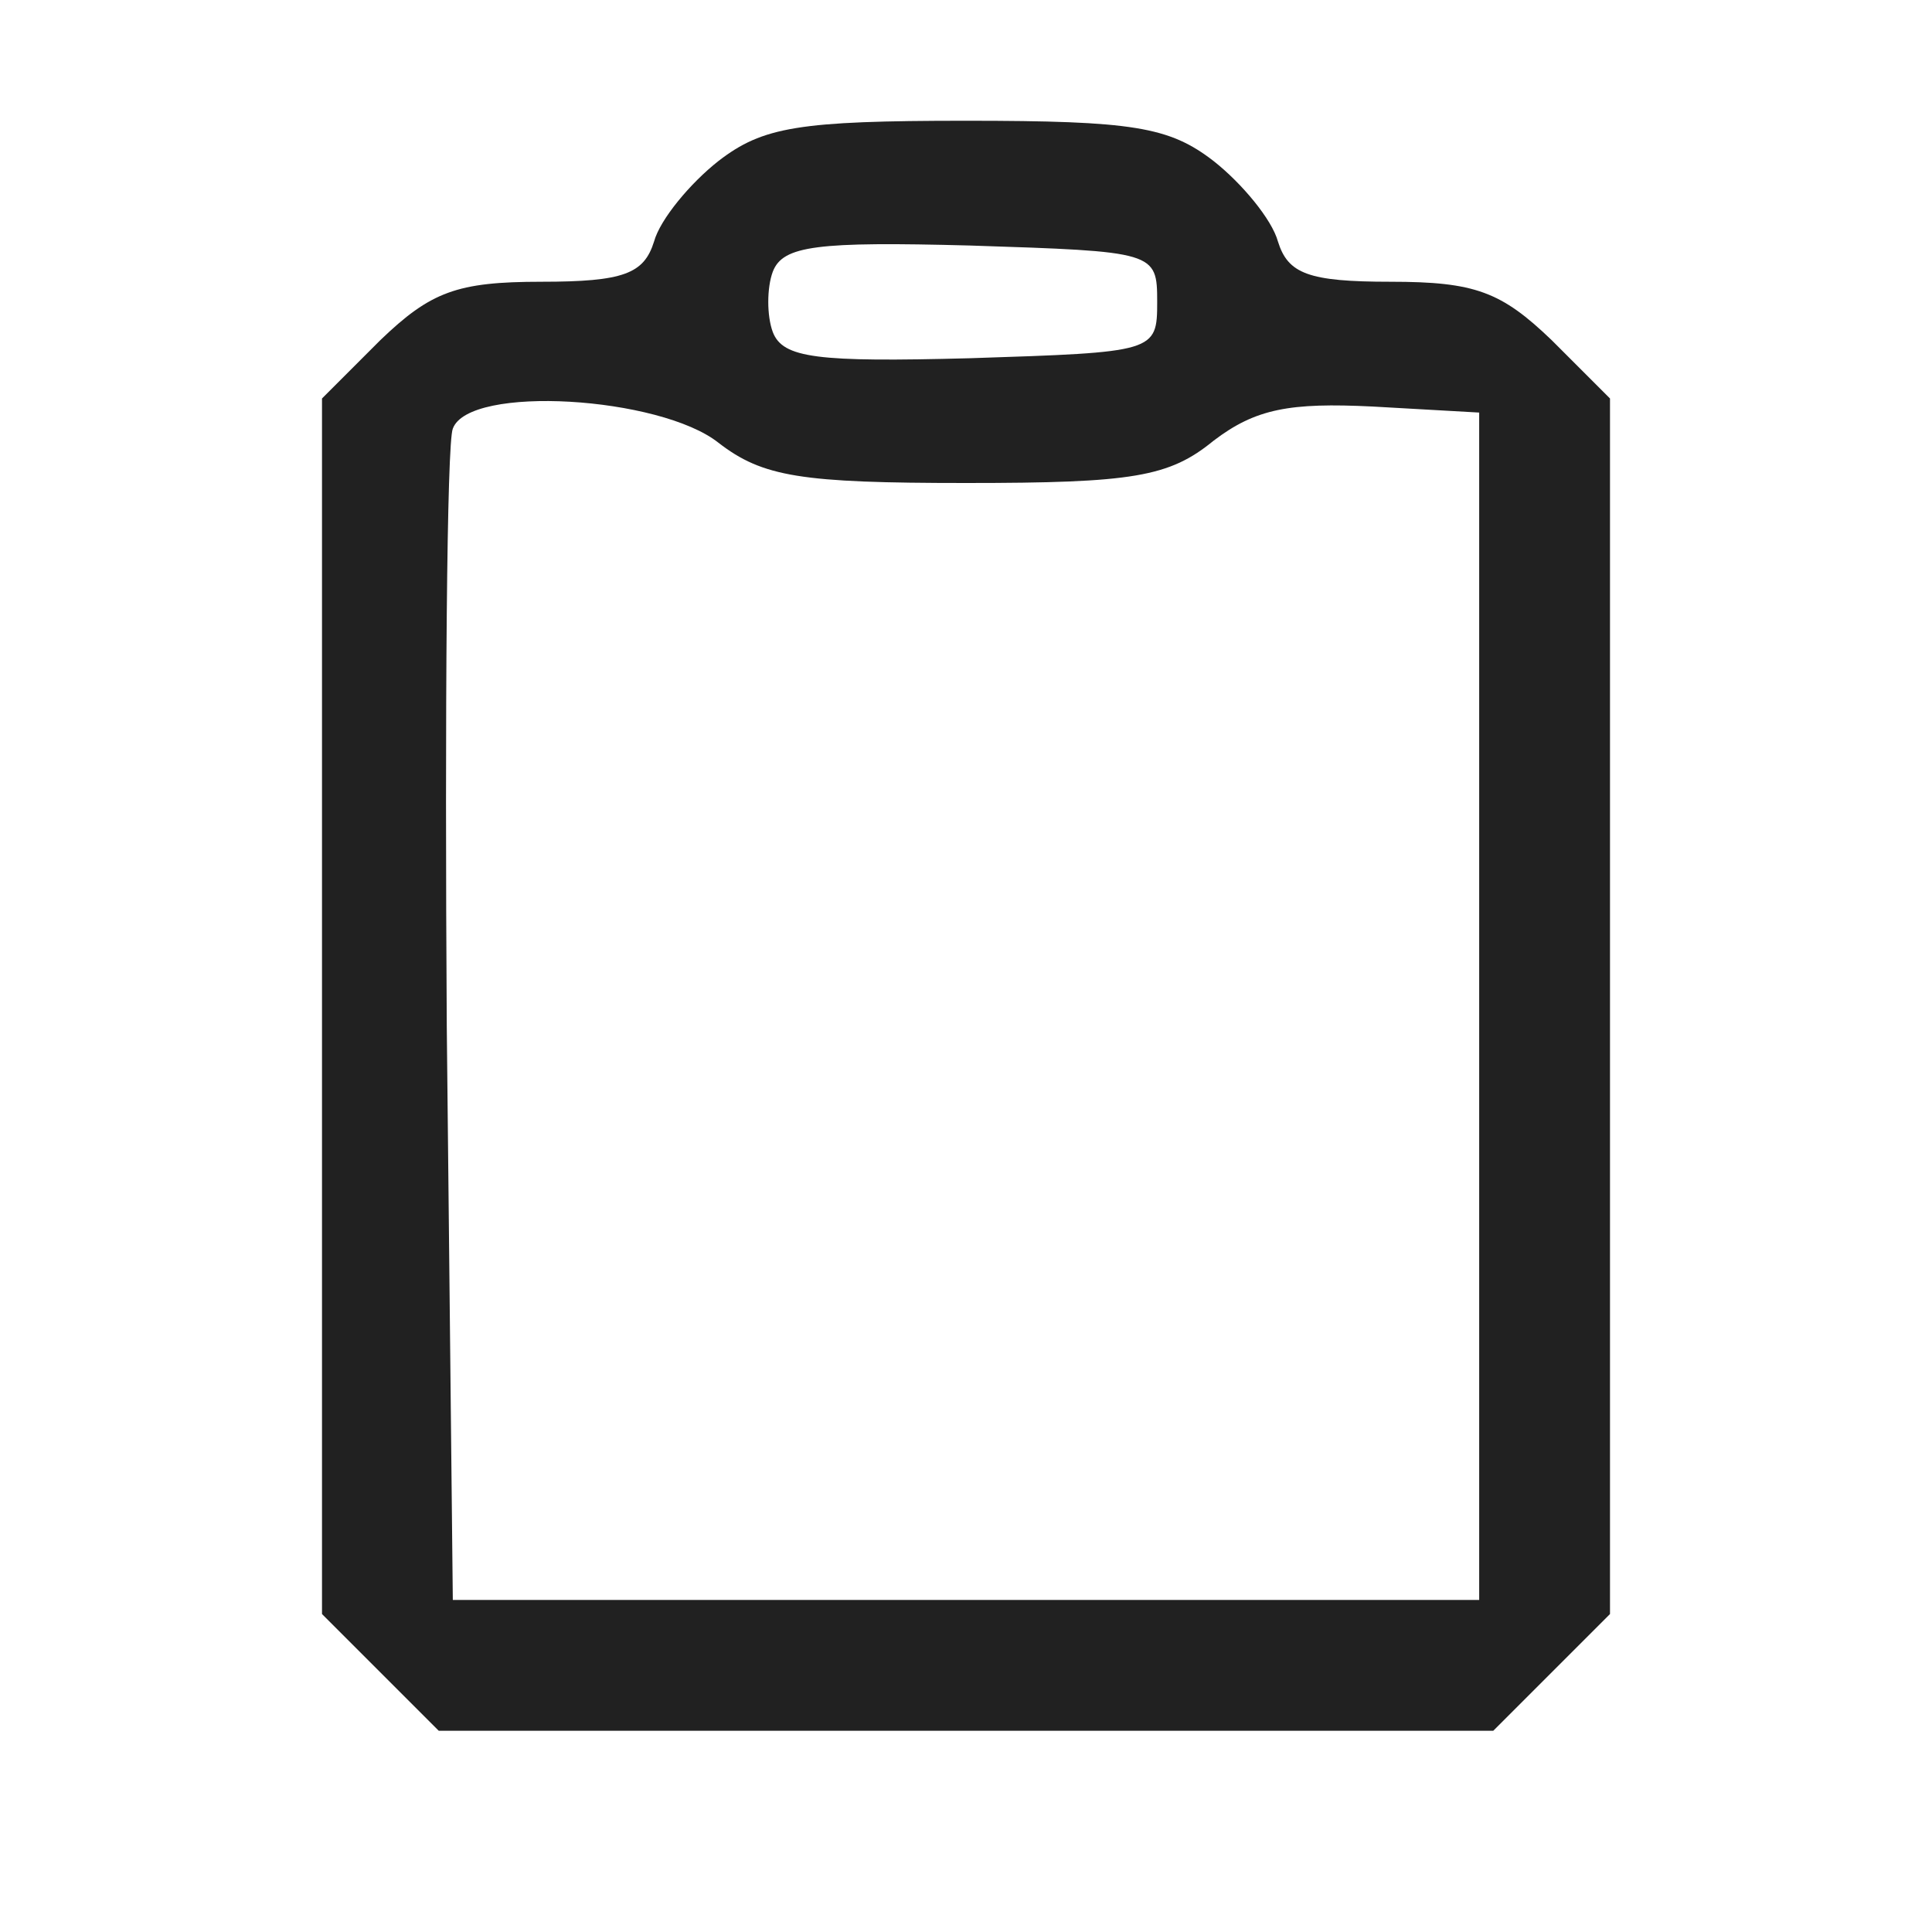
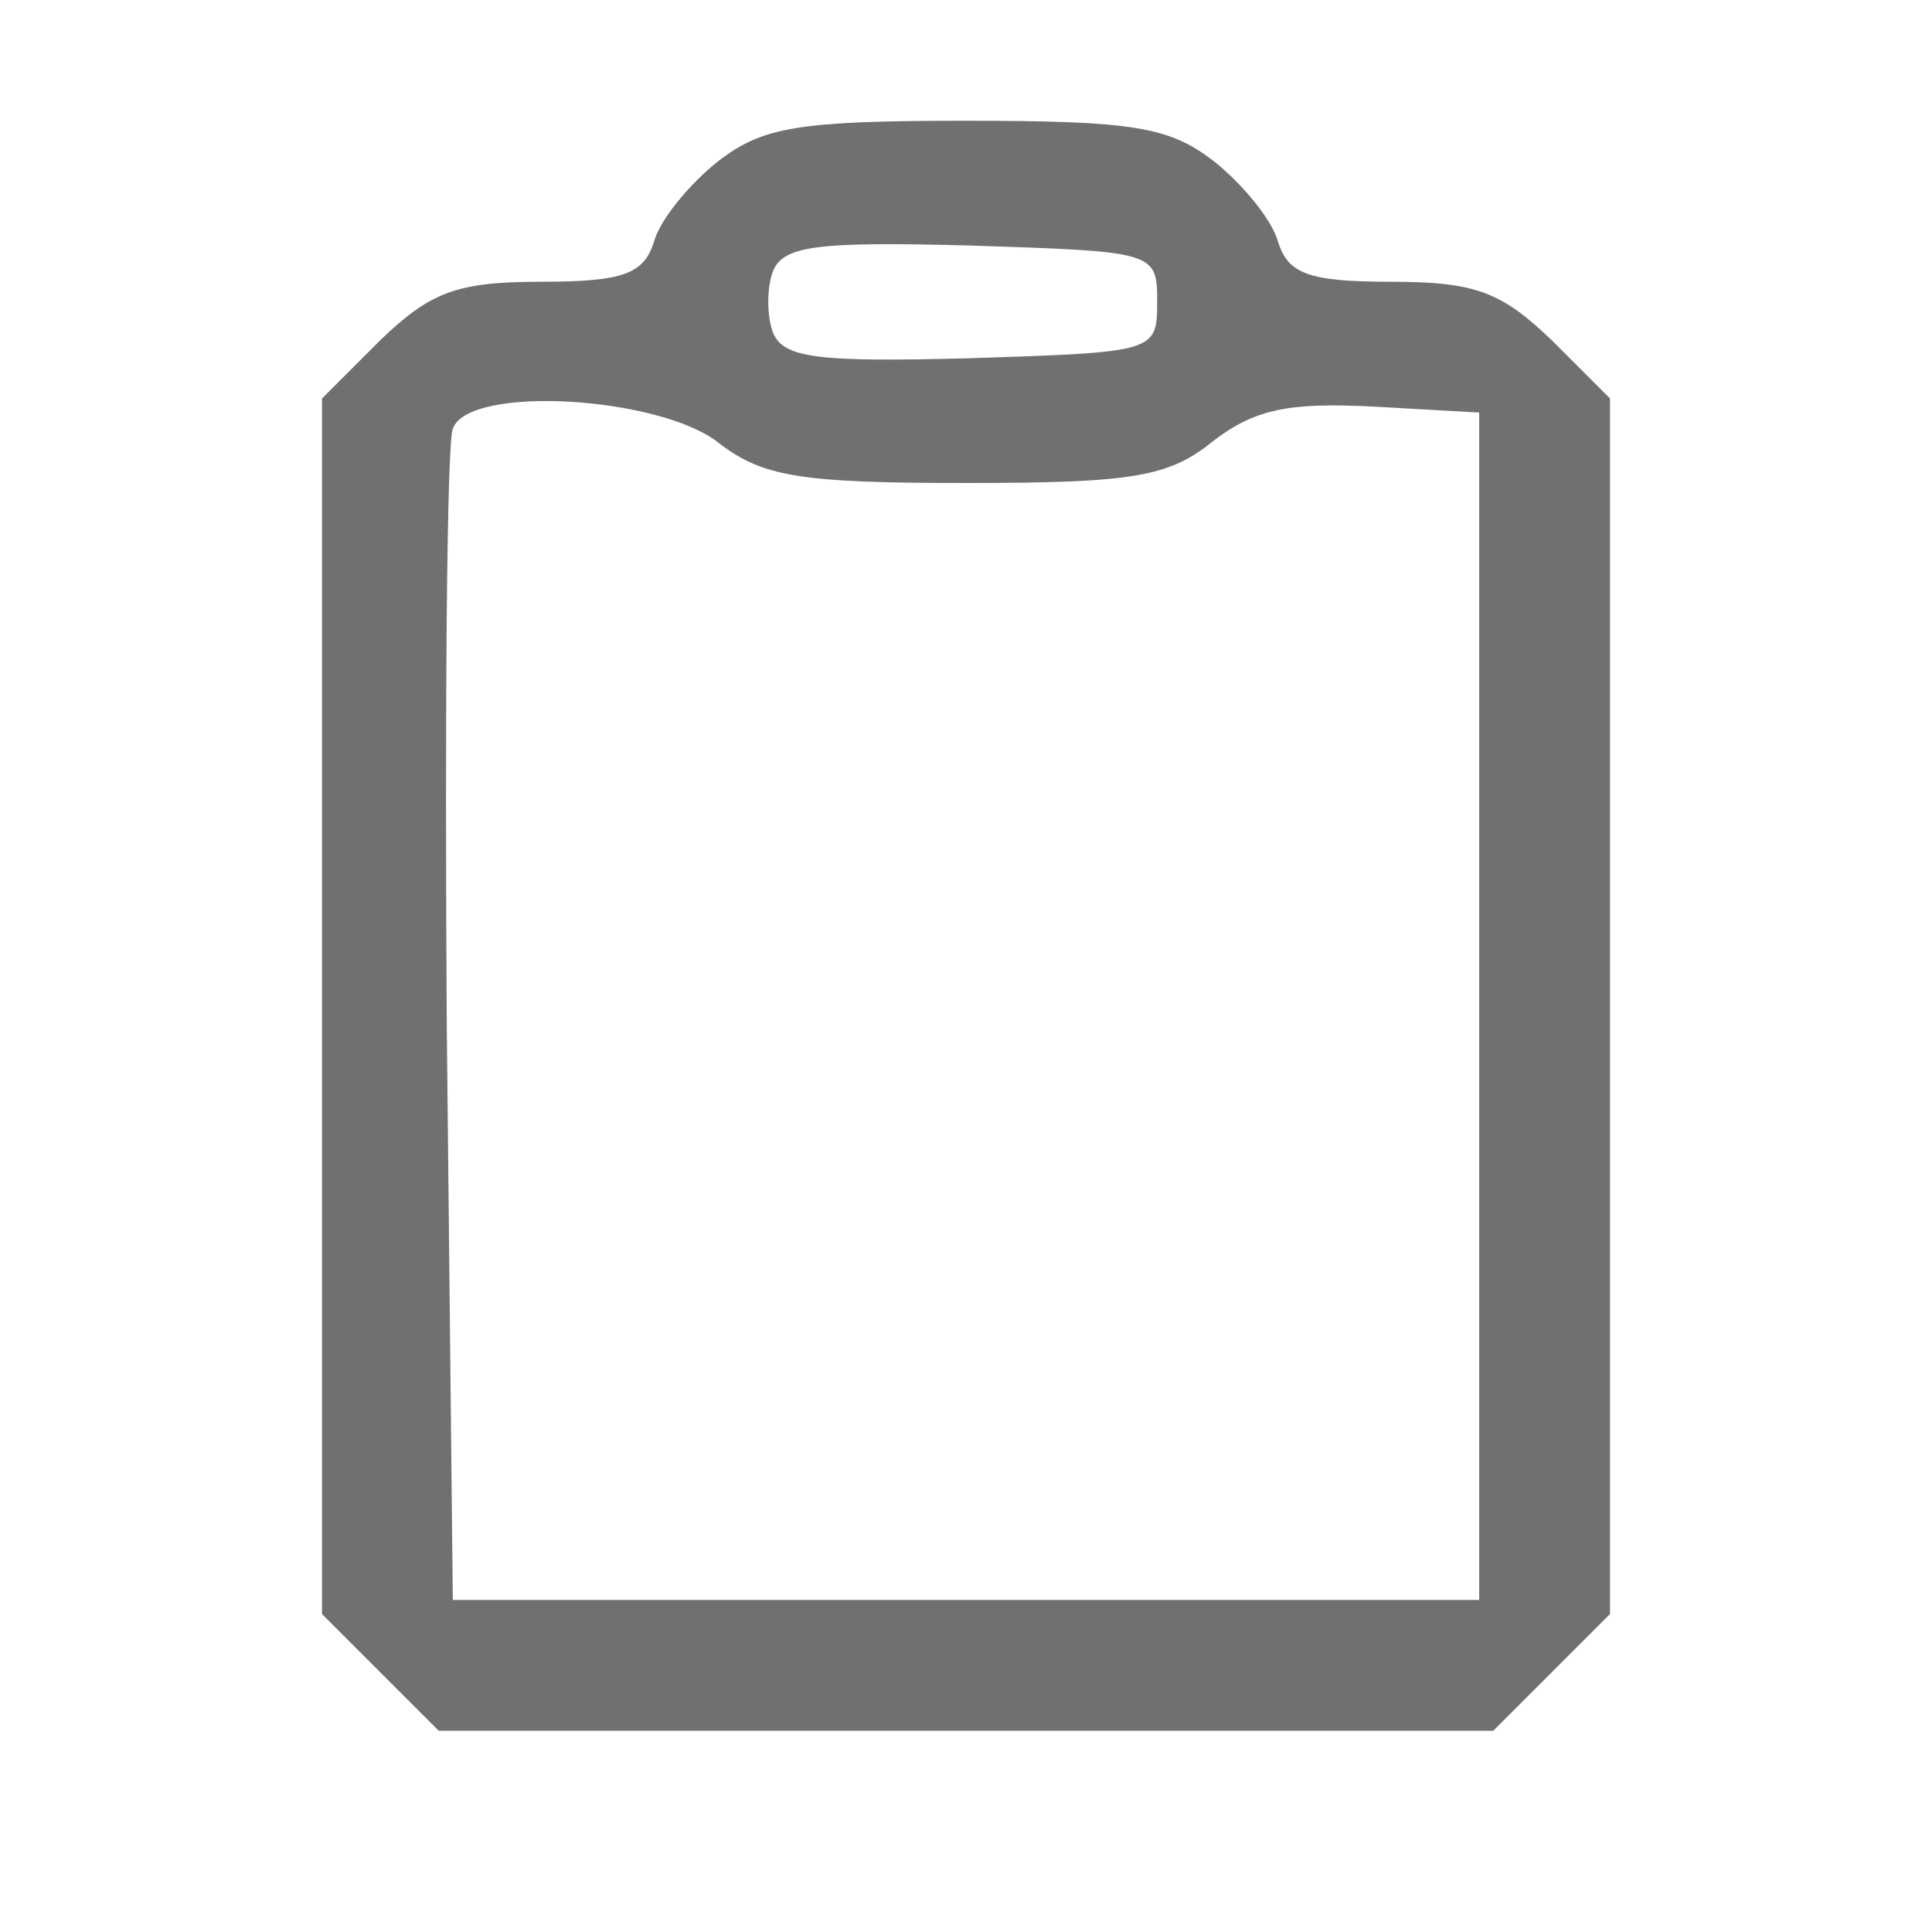
<svg xmlns="http://www.w3.org/2000/svg" version="1.0" width="96pt" height="96pt" viewBox="0 0 96 96" preserveAspectRatio="xMidYMid meet">
-   <g transform="translate(0,96) scale(0.1,-0.1)" fill="#212121" stroke="none">
+   <g transform="translate(0,96) scale(0.1,-0.1)" fill="#707070" stroke="none">
    <path d="M357 880 c-14 -11 -29 -29 -32 -40 -5 -16 -15 -20 -56 -20 -42 0 -55 -5 -80 -29 l-29 -29 0 -302 0 -302 29 -29 29 -29 262 0 262 0 29 29 29 29 0 302 0 302 -29 29 c-25 24 -38 29 -80 29 -41 0 -51 4 -56 20 -3 11 -18 29 -32 40 -22 17 -40 20 -123 20 -83 0 -101 -3 -123 -20z m218 -70 c0 -25 -1 -25 -93 -28 -76 -2 -93 0 -98 13 -3 8 -3 22 0 30 5 13 22 15 98 13 92 -3 93 -3 93 -28z m-218 -70 c22 -17 41 -20 123 -20 83 0 101 3 123 21 21 16 38 19 79 17 l53 -3 0 -295 0 -295 -255 0 -255 0 -3 285 c-1 157 0 290 3 297 8 22 103 16 132 -7z" />
  </g>
</svg>
